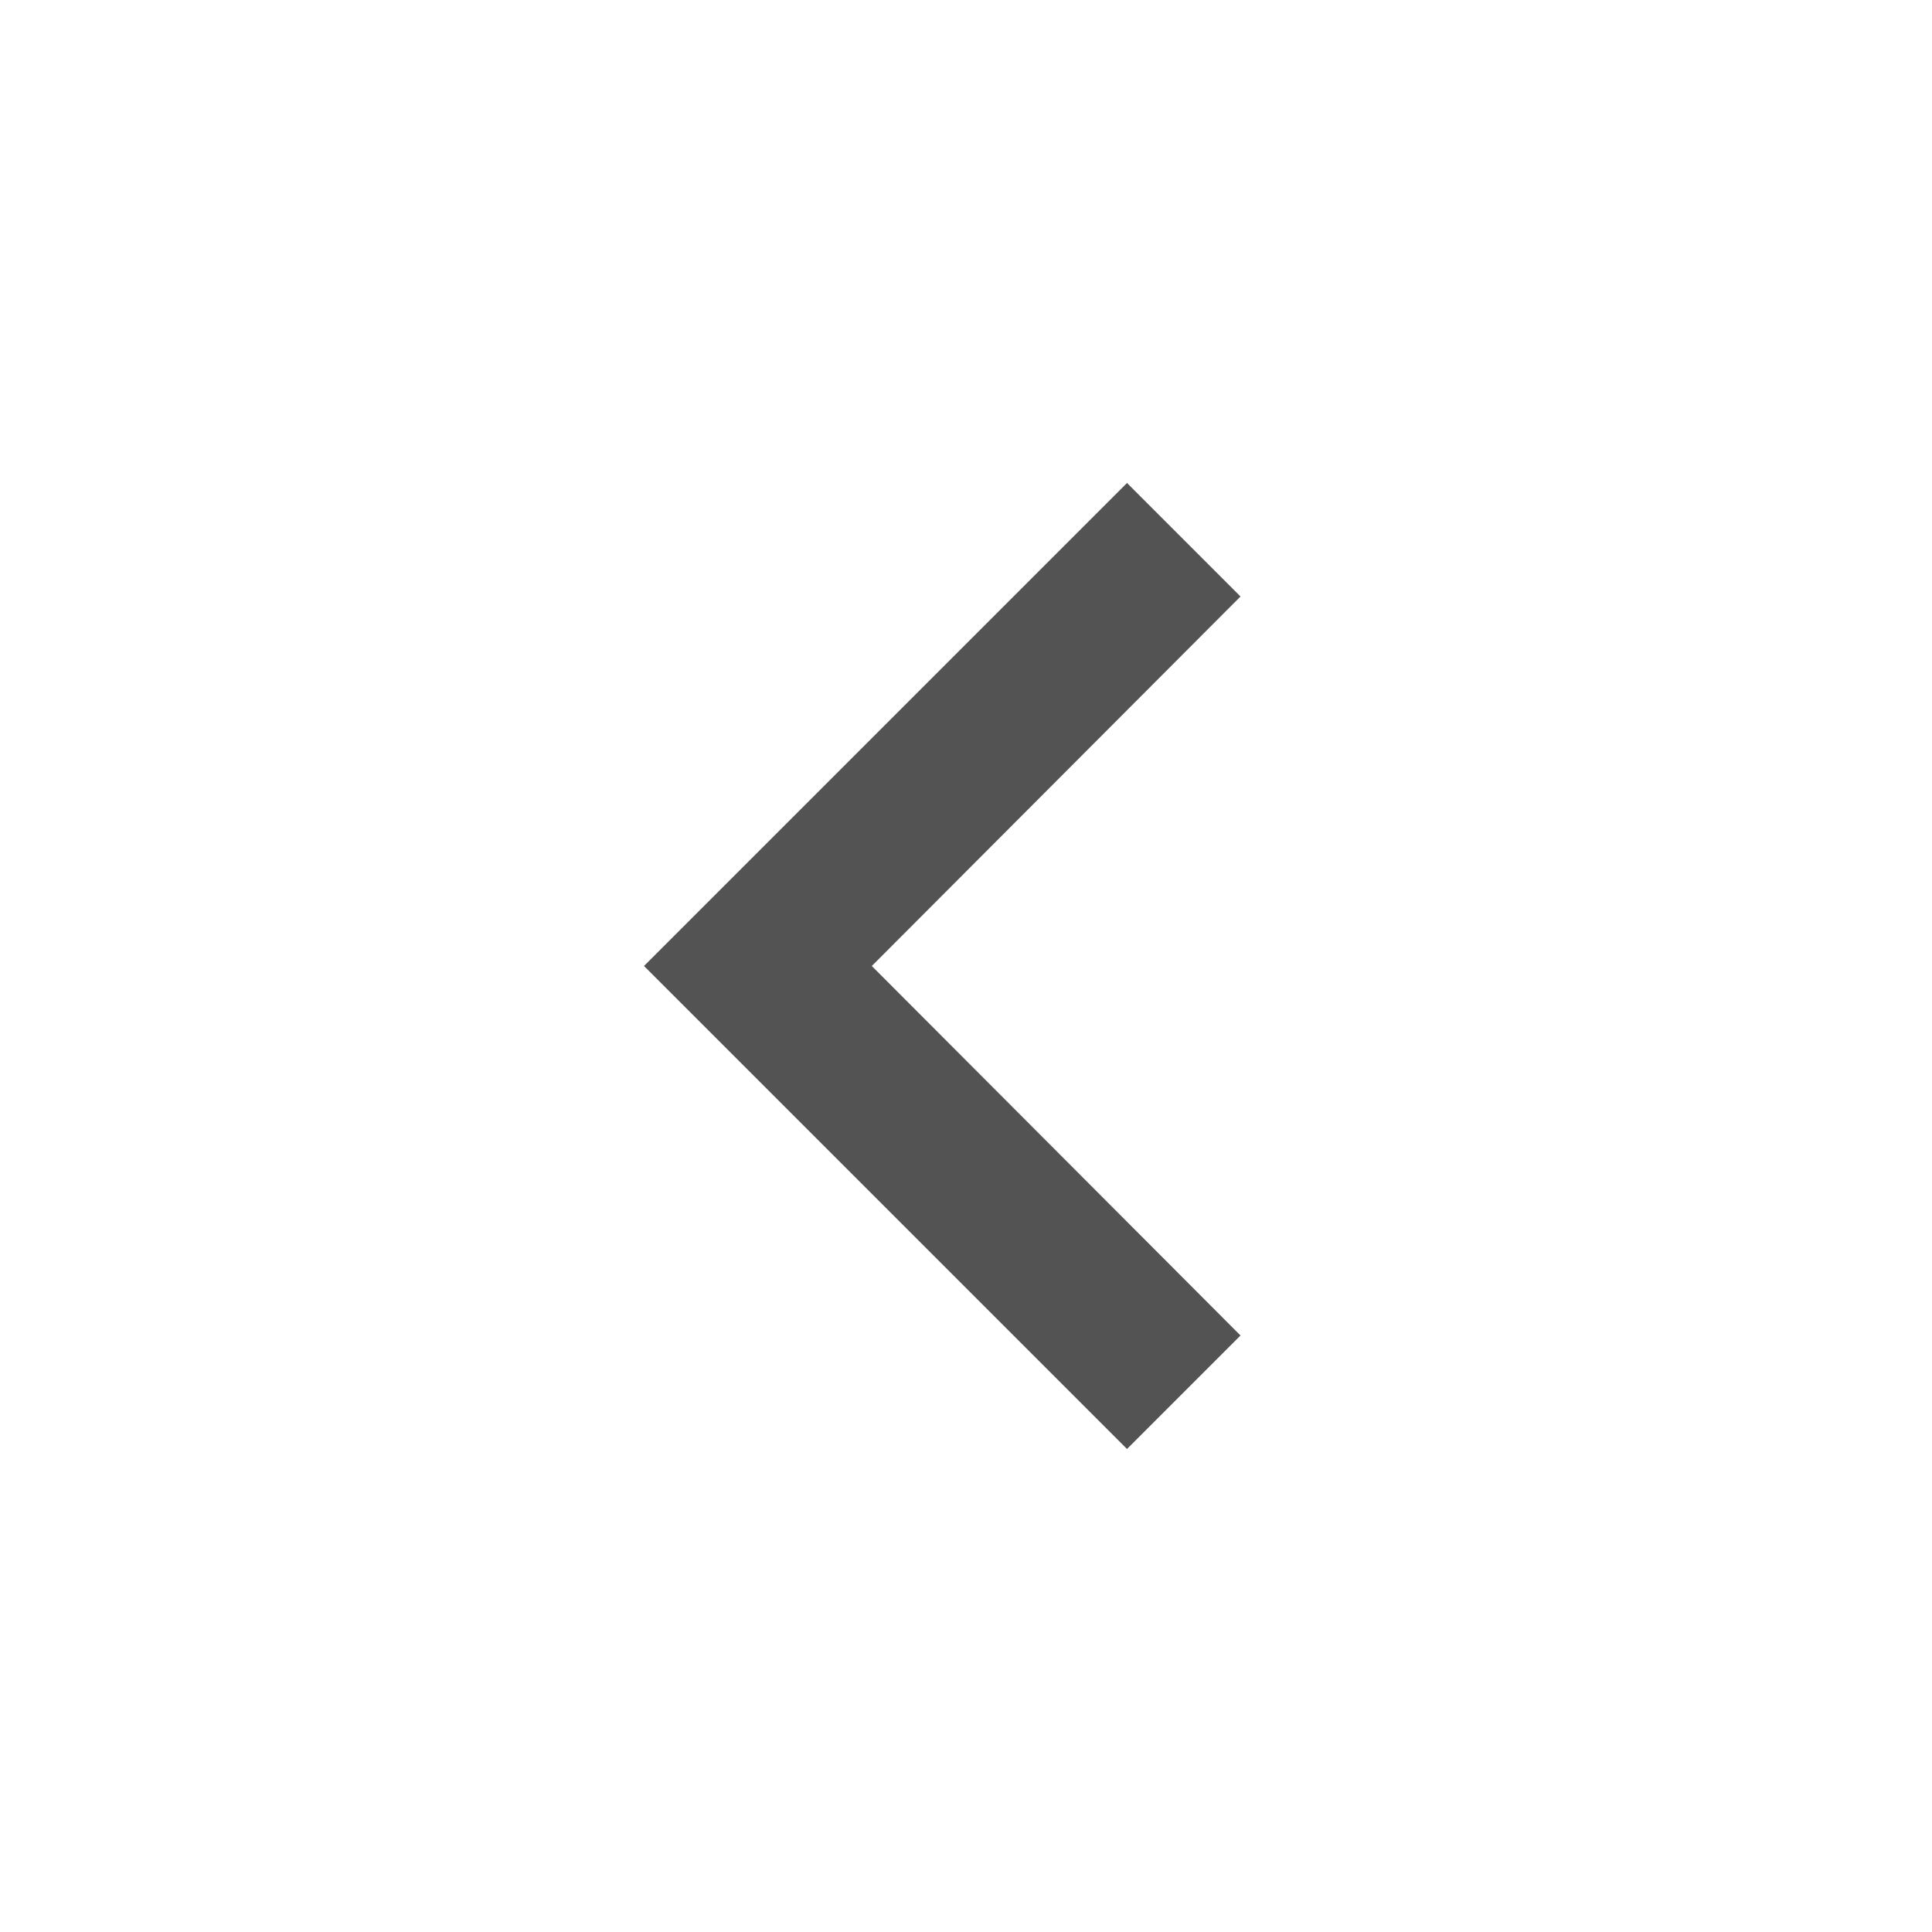
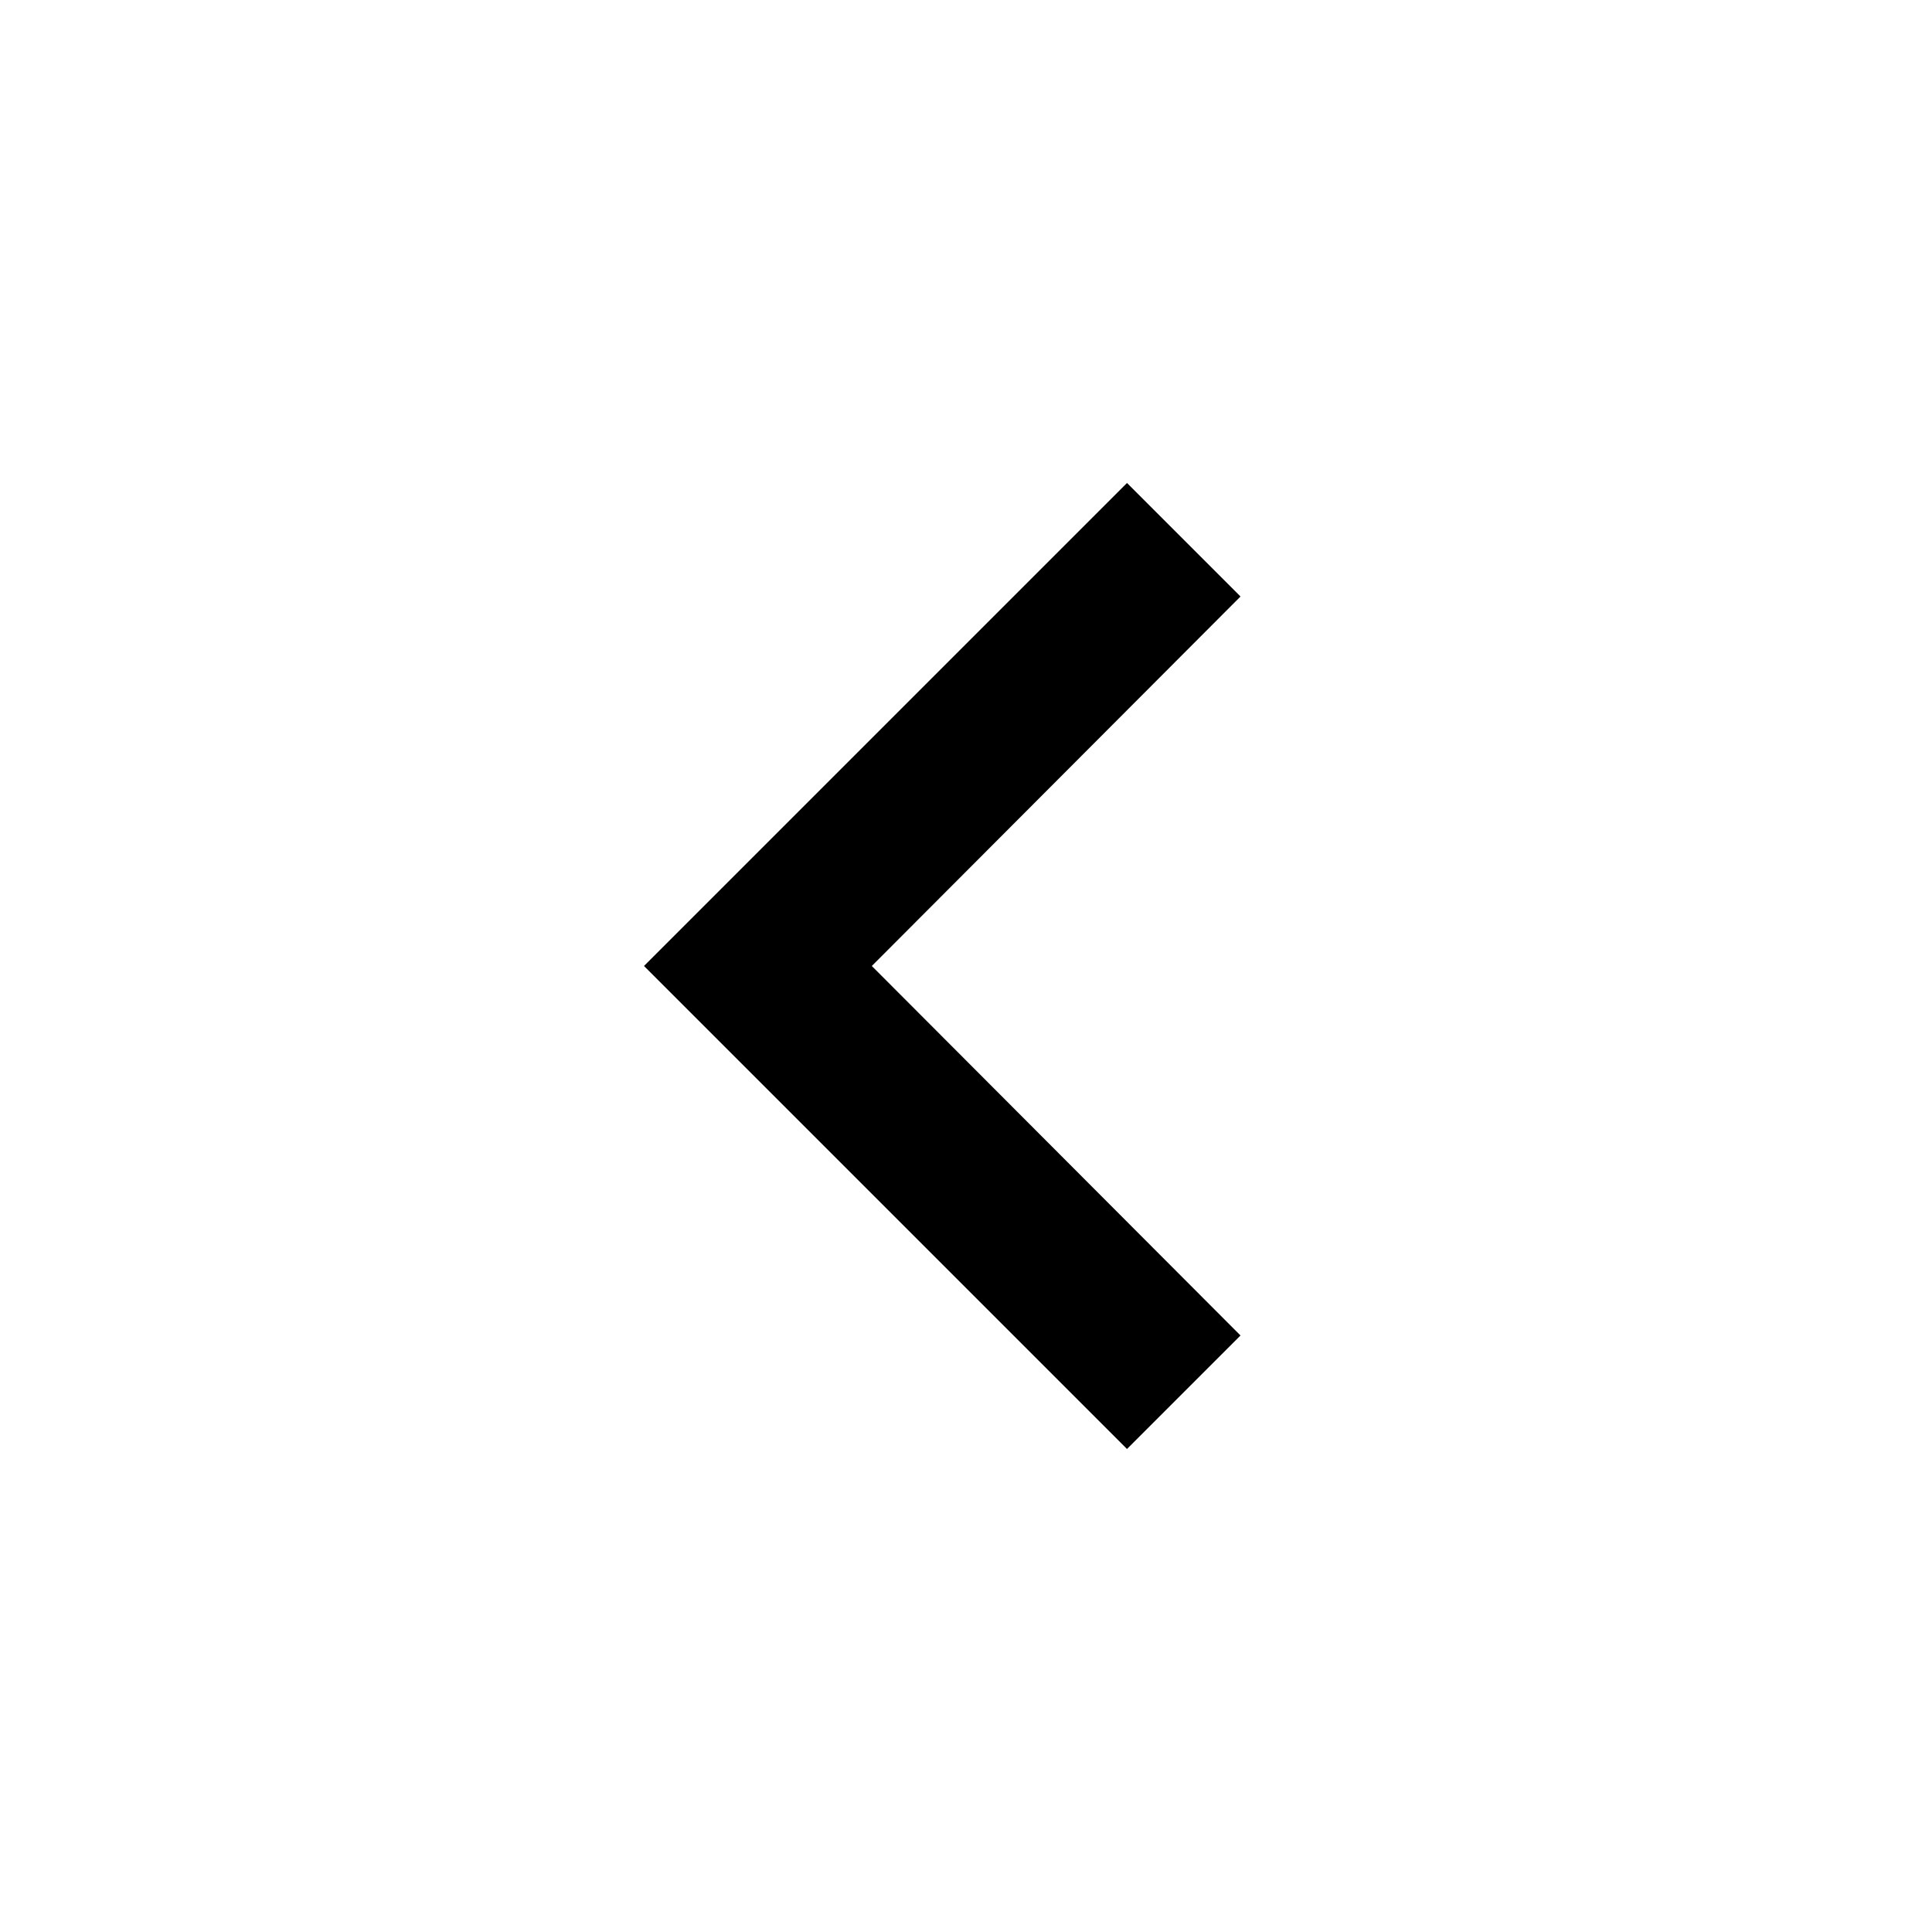
- <svg xmlns="http://www.w3.org/2000/svg" height="24px" viewBox="0 0 24 24" width="24px" fill="#535353">
+ <svg xmlns="http://www.w3.org/2000/svg" height="24px" viewBox="0 0 24 24" width="24px" fill="#000000">
  <path d="M0 0h24v24H0V0z" fill="none" />
  <path d="M15.41 16.59L10.83 12l4.58-4.59L14 6l-6 6 6 6 1.41-1.41z" />
</svg>
